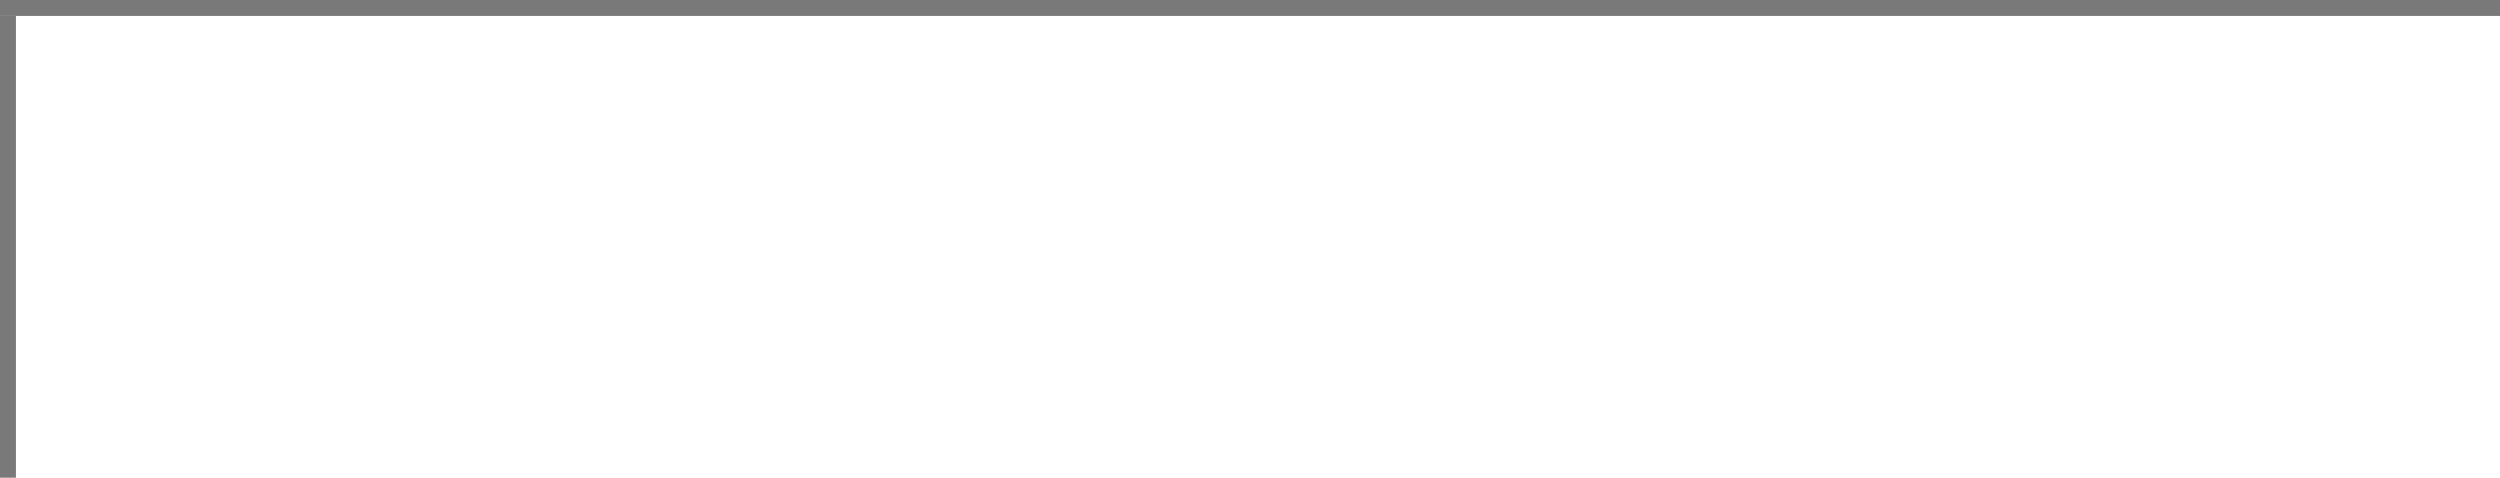
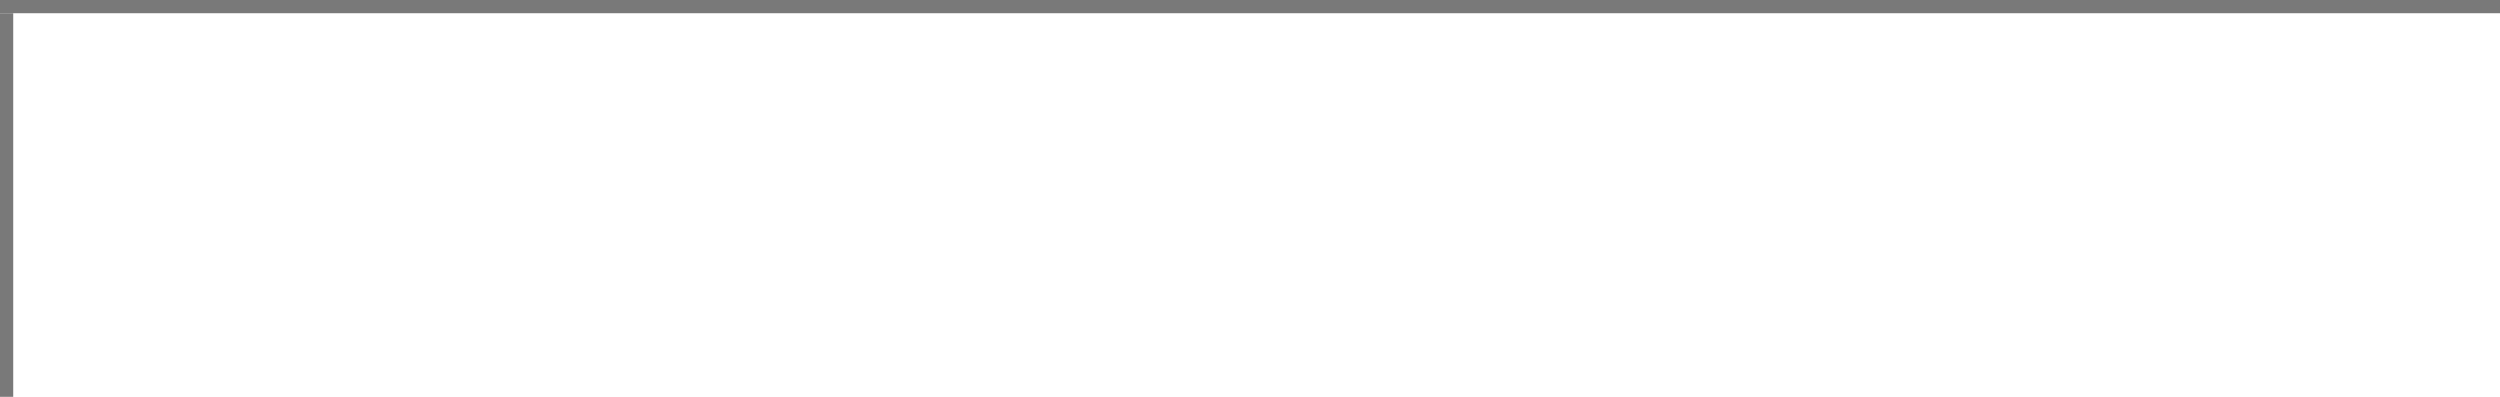
- <svg xmlns="http://www.w3.org/2000/svg" version="1.1" width="157px" height="30px" viewBox="195 870 157 30">
-   <path d="M 1 1  L 157 1  L 157 30  L 1 30  L 1 1  Z " fill-rule="nonzero" fill="rgba(255, 255, 255, 1)" stroke="none" transform="matrix(1 0 0 1 195 870 )" class="fill" />
-   <path d="M 0.5 1  L 0.5 30  " stroke-width="1" stroke-dasharray="0" stroke="rgba(121, 121, 121, 1)" fill="none" transform="matrix(1 0 0 1 195 870 )" class="stroke" />
-   <path d="M 0 0.5  L 157 0.5  " stroke-width="1" stroke-dasharray="0" stroke="rgba(121, 121, 121, 1)" fill="none" transform="matrix(1 0 0 1 195 870 )" class="stroke" />
+ <svg xmlns="http://www.w3.org/2000/svg" version="1.1" width="189px" height="30px" viewBox="352 336 189 30">
+   <path d="M 1 1  L 189 1  L 189 30  L 1 30  L 1 1  Z " fill-rule="nonzero" fill="rgba(255, 255, 255, 1)" stroke="none" transform="matrix(1 0 0 1 352 336 )" class="fill" />
+   <path d="M 0.5 1  L 0.5 30  " stroke-width="1" stroke-dasharray="0" stroke="rgba(121, 121, 121, 1)" fill="none" transform="matrix(1 0 0 1 352 336 )" class="stroke" />
+   <path d="M 0 0.5  L 189 0.5  " stroke-width="1" stroke-dasharray="0" stroke="rgba(121, 121, 121, 1)" fill="none" transform="matrix(1 0 0 1 352 336 )" class="stroke" />
</svg>
